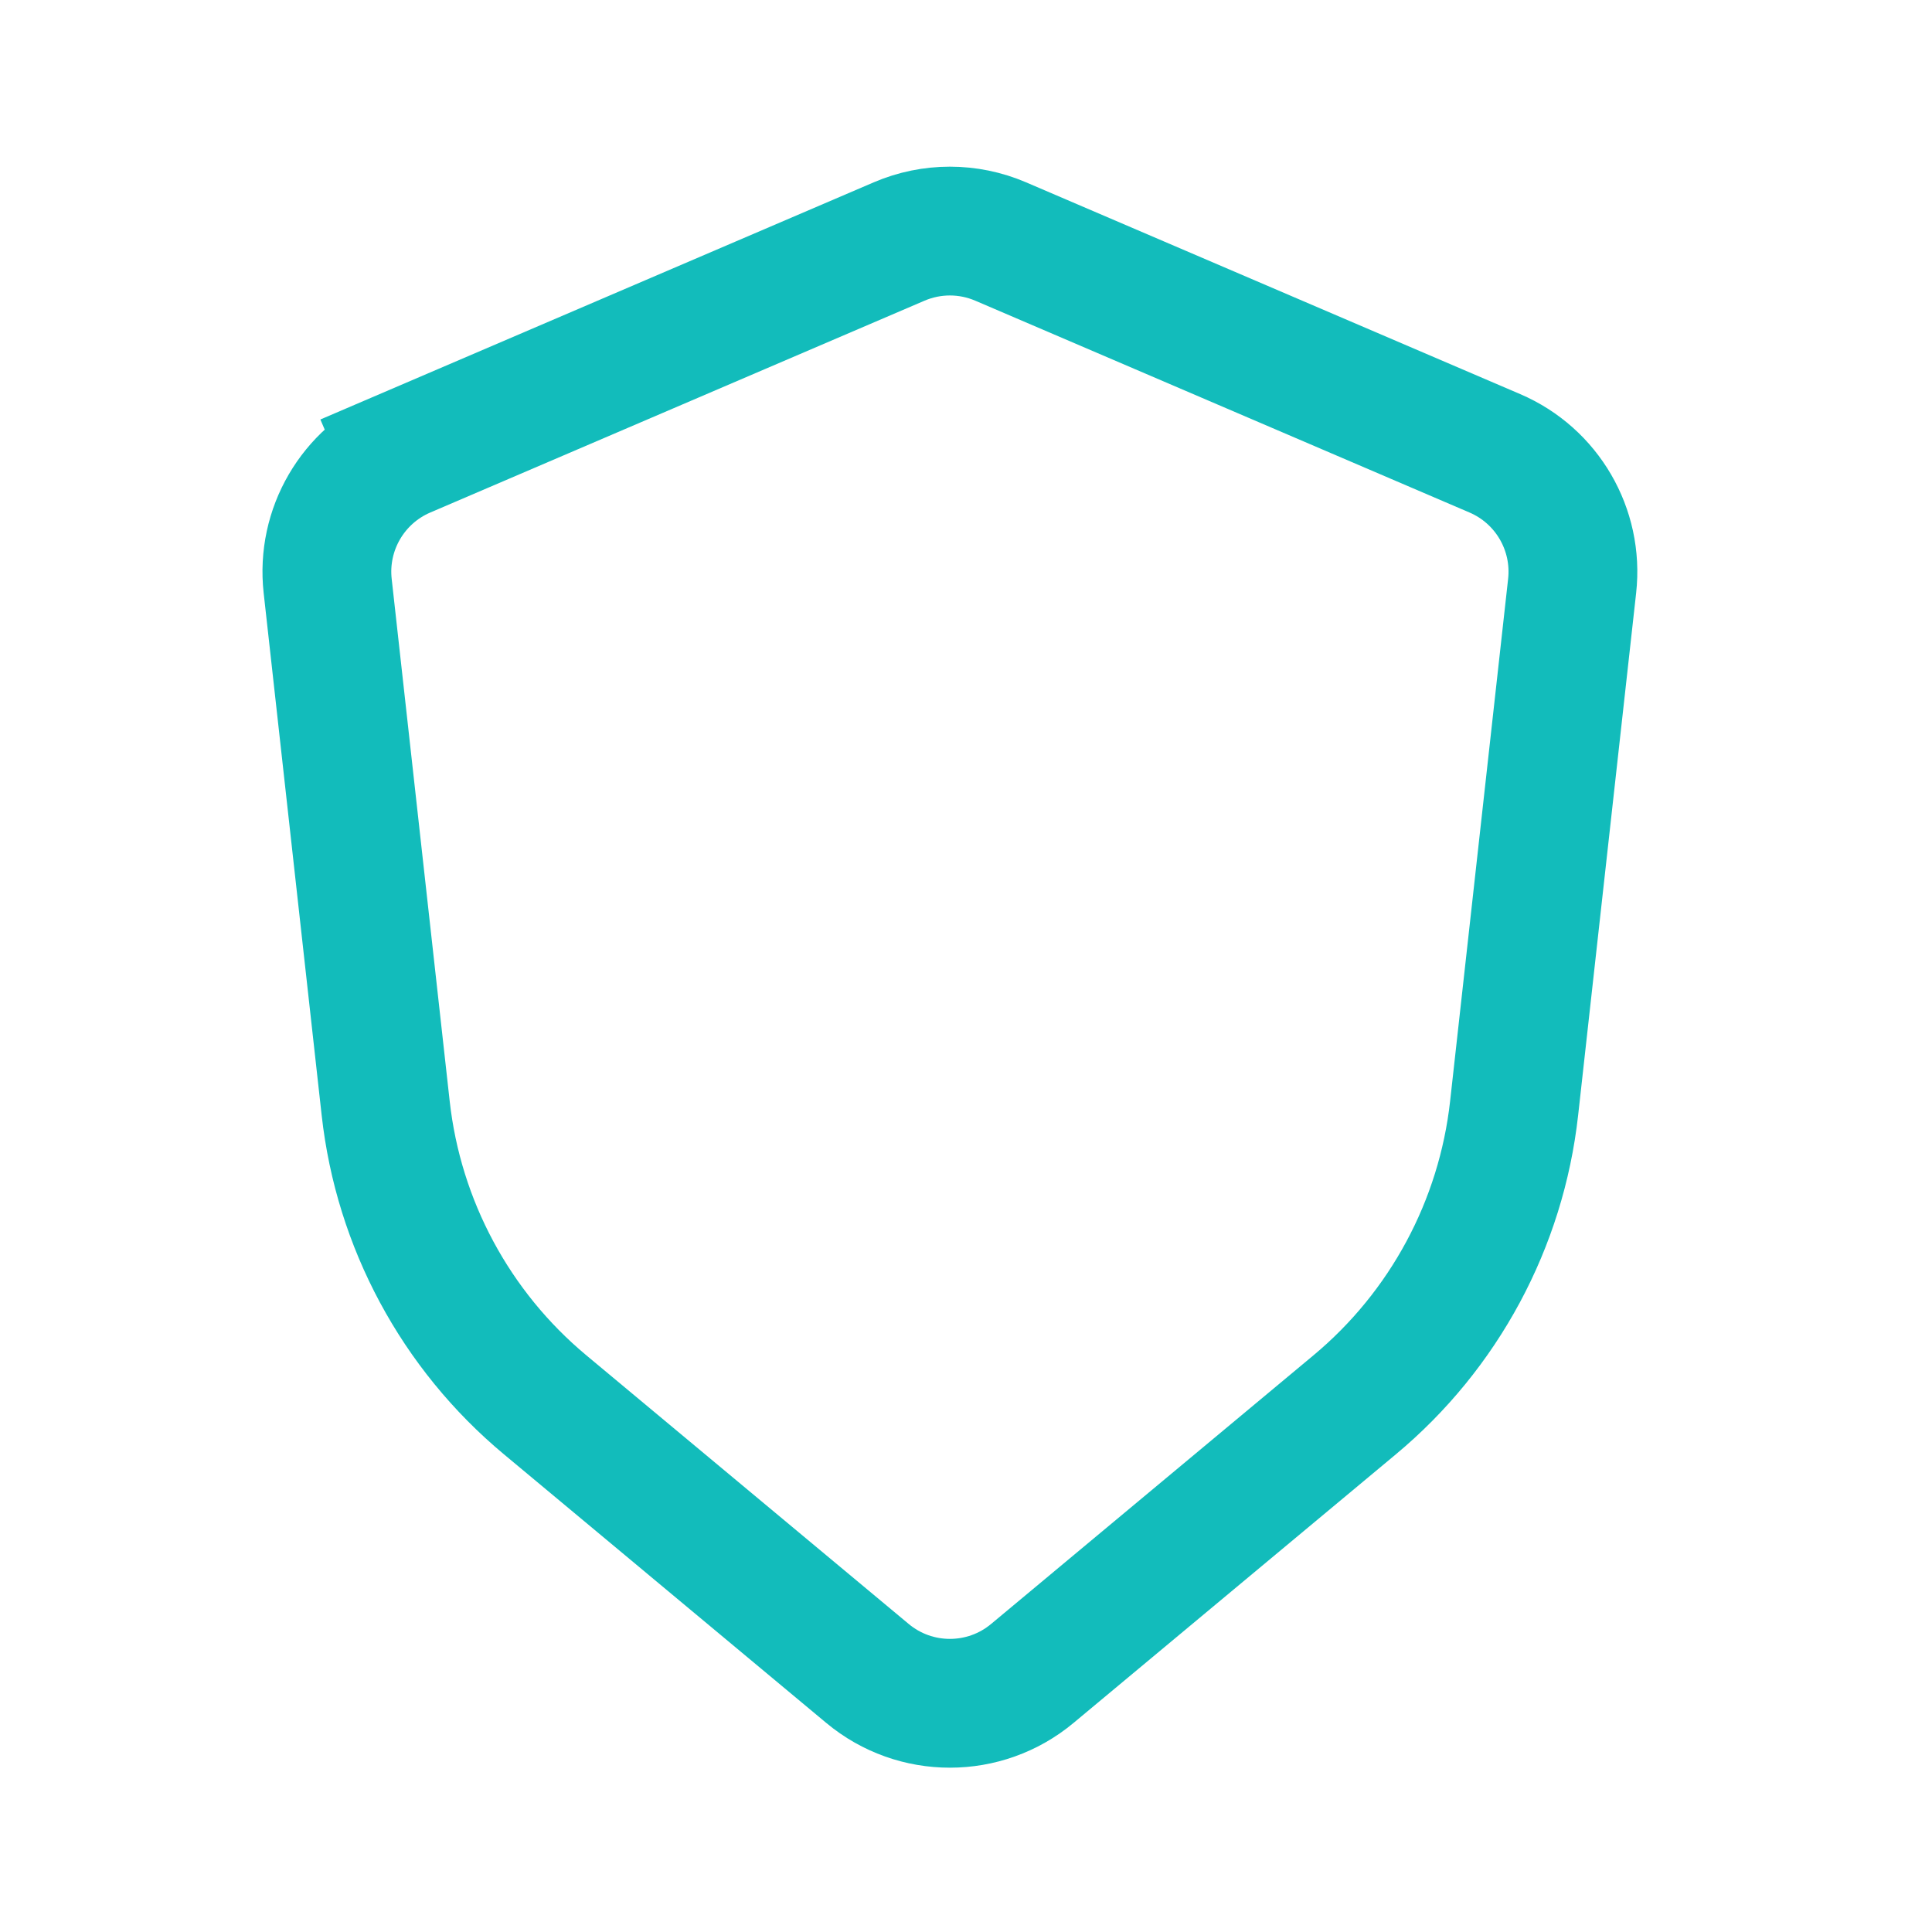
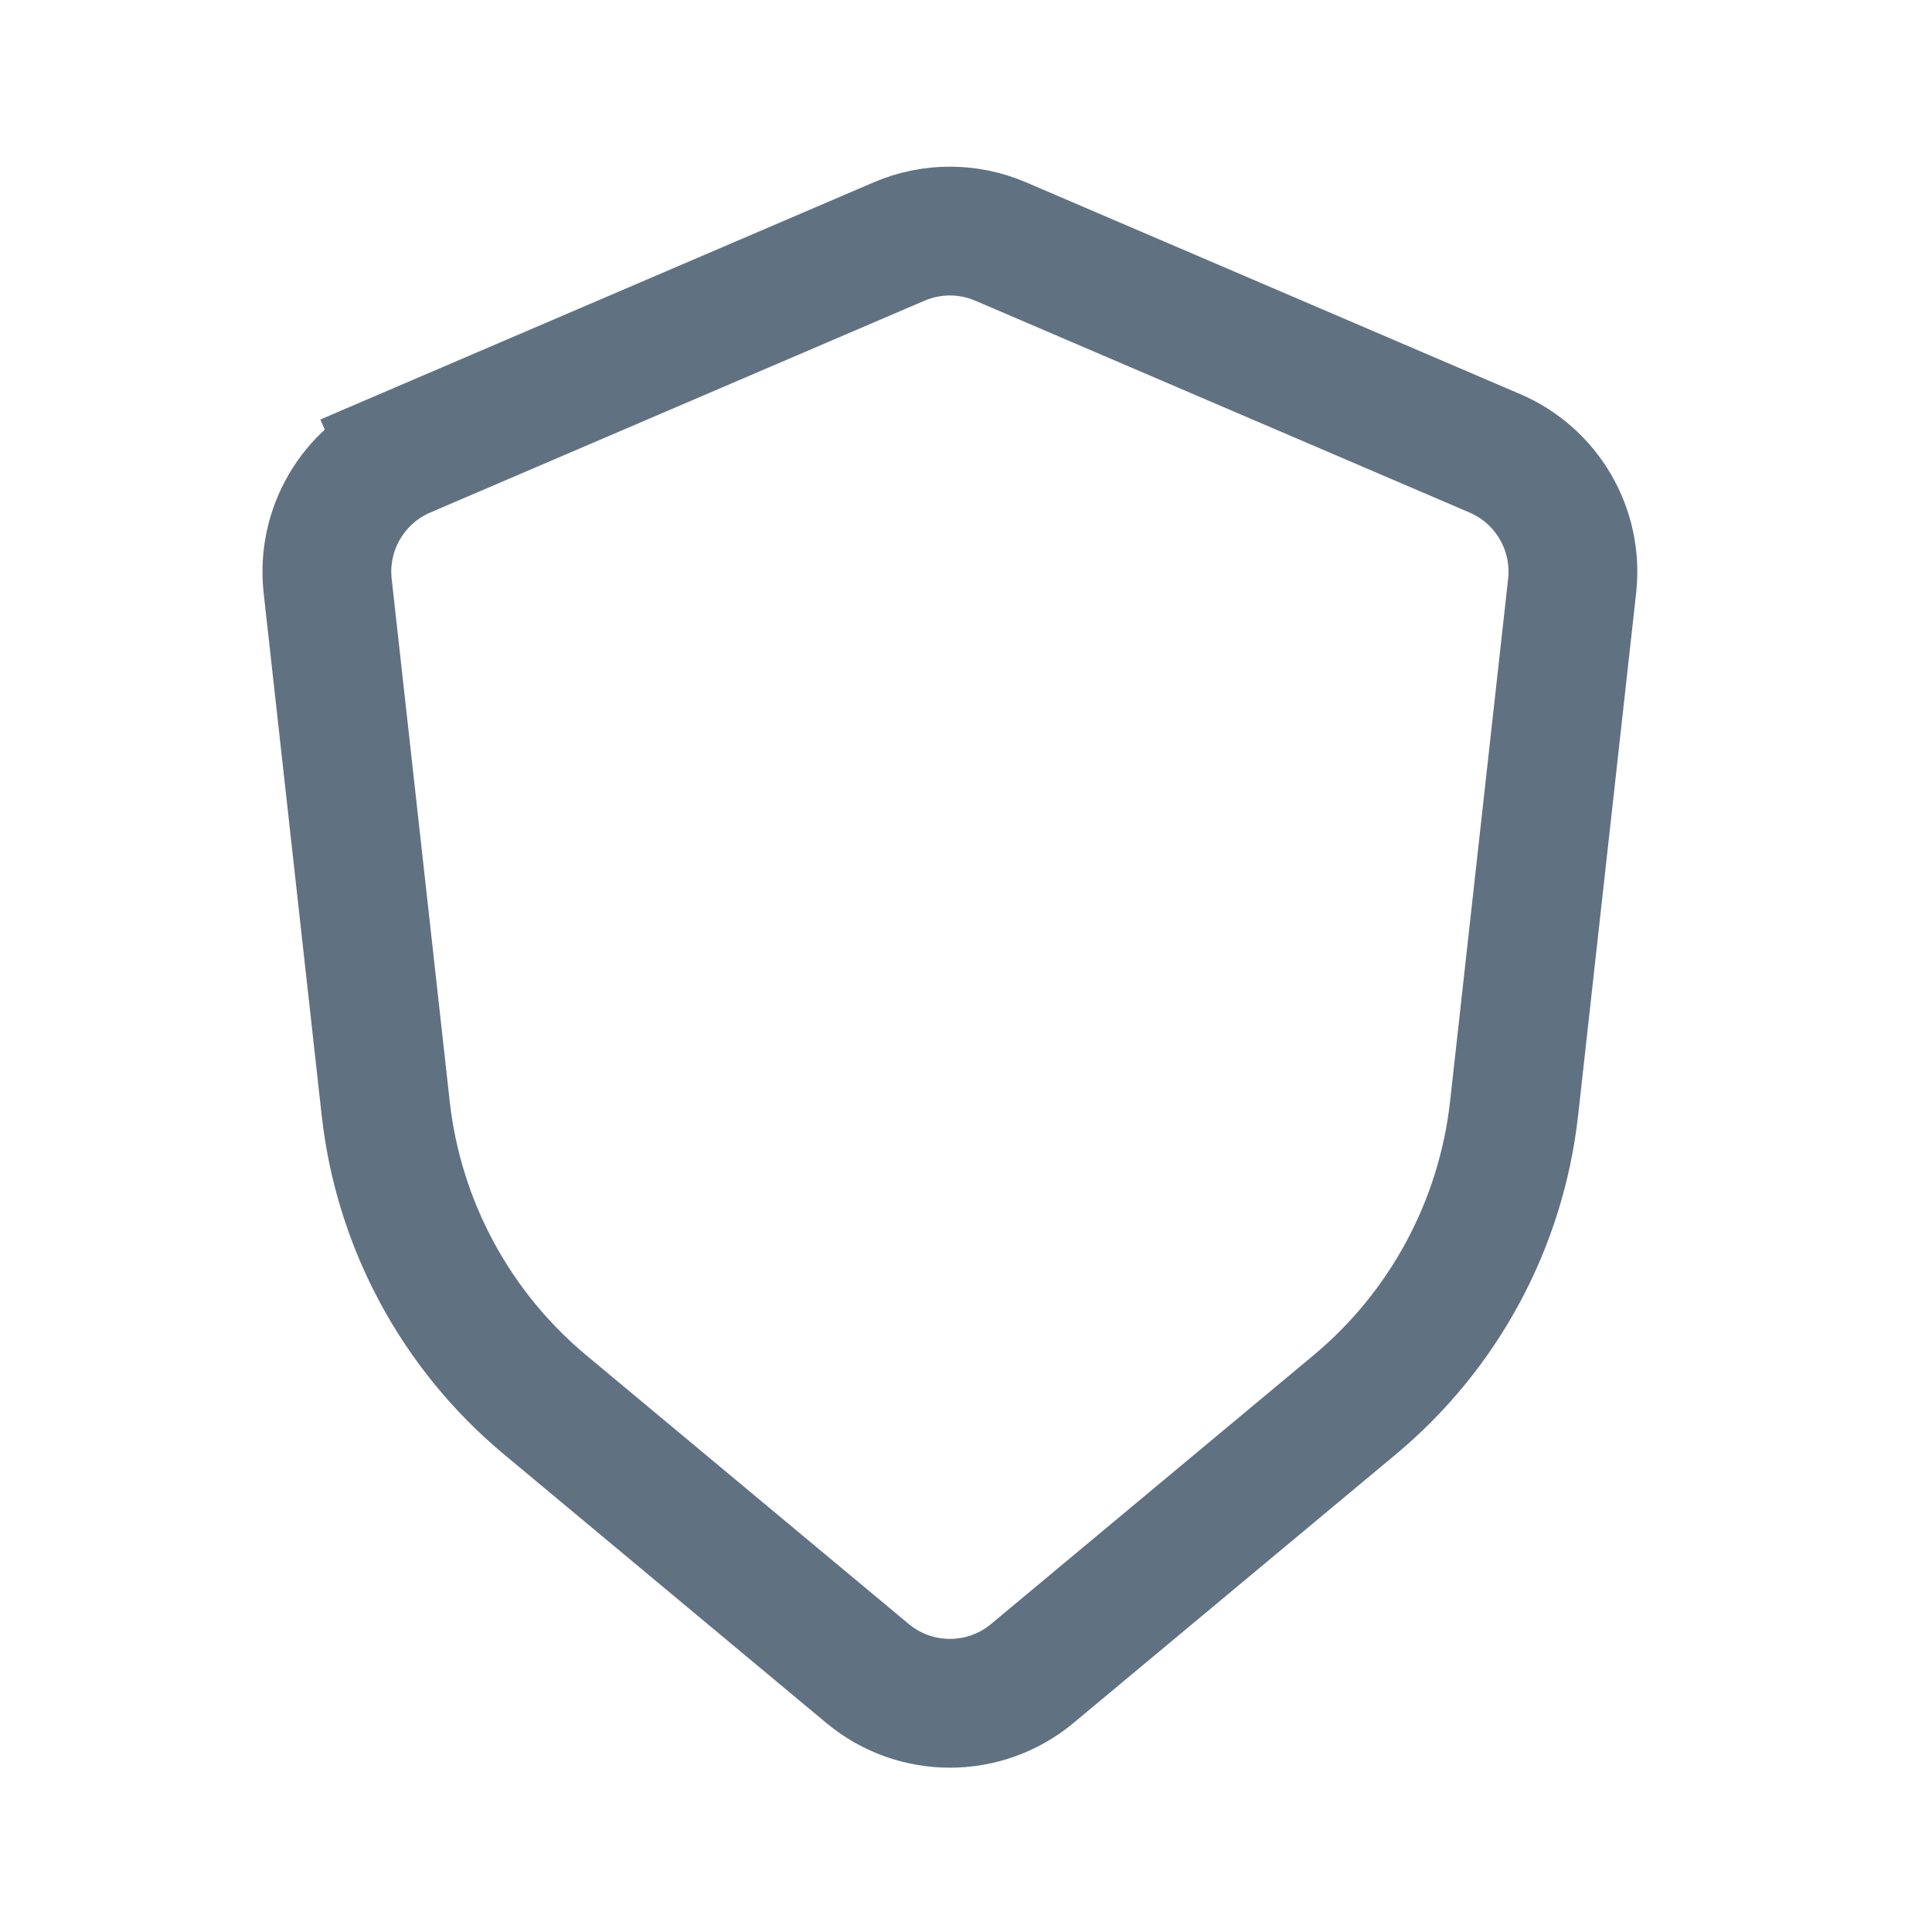
<svg xmlns="http://www.w3.org/2000/svg" width="30" height="30" viewBox="0 0 30 30" fill="none">
-   <path d="M6.288 7.039L6.682 7.958L6.288 7.039C5.478 7.386 4.991 8.222 5.088 9.098L5.989 17.21C6.189 19.007 7.076 20.657 8.465 21.814L13.47 25.985C14.211 26.603 15.289 26.603 16.03 25.985L21.035 21.814C22.424 20.657 23.311 19.007 23.511 17.21L24.412 9.098C24.509 8.222 24.022 7.386 23.212 7.039L15.538 3.75C15.035 3.534 14.465 3.534 13.962 3.75L6.288 7.039Z" stroke="#12BCBB" stroke-width="2" stroke-linecap="round" />
+   <path d="M6.288 7.039L6.682 7.958L6.288 7.039C5.478 7.386 4.991 8.222 5.088 9.098L5.989 17.21C6.189 19.007 7.076 20.657 8.465 21.814L13.47 25.985C14.211 26.603 15.289 26.603 16.03 25.985L21.035 21.814C22.424 20.657 23.311 19.007 23.511 17.21L24.412 9.098C24.509 8.222 24.022 7.386 23.212 7.039L15.538 3.75C15.035 3.534 14.465 3.534 13.962 3.75L6.288 7.039Z" stroke="#607182" stroke-width="2" stroke-linecap="round" />
</svg>
